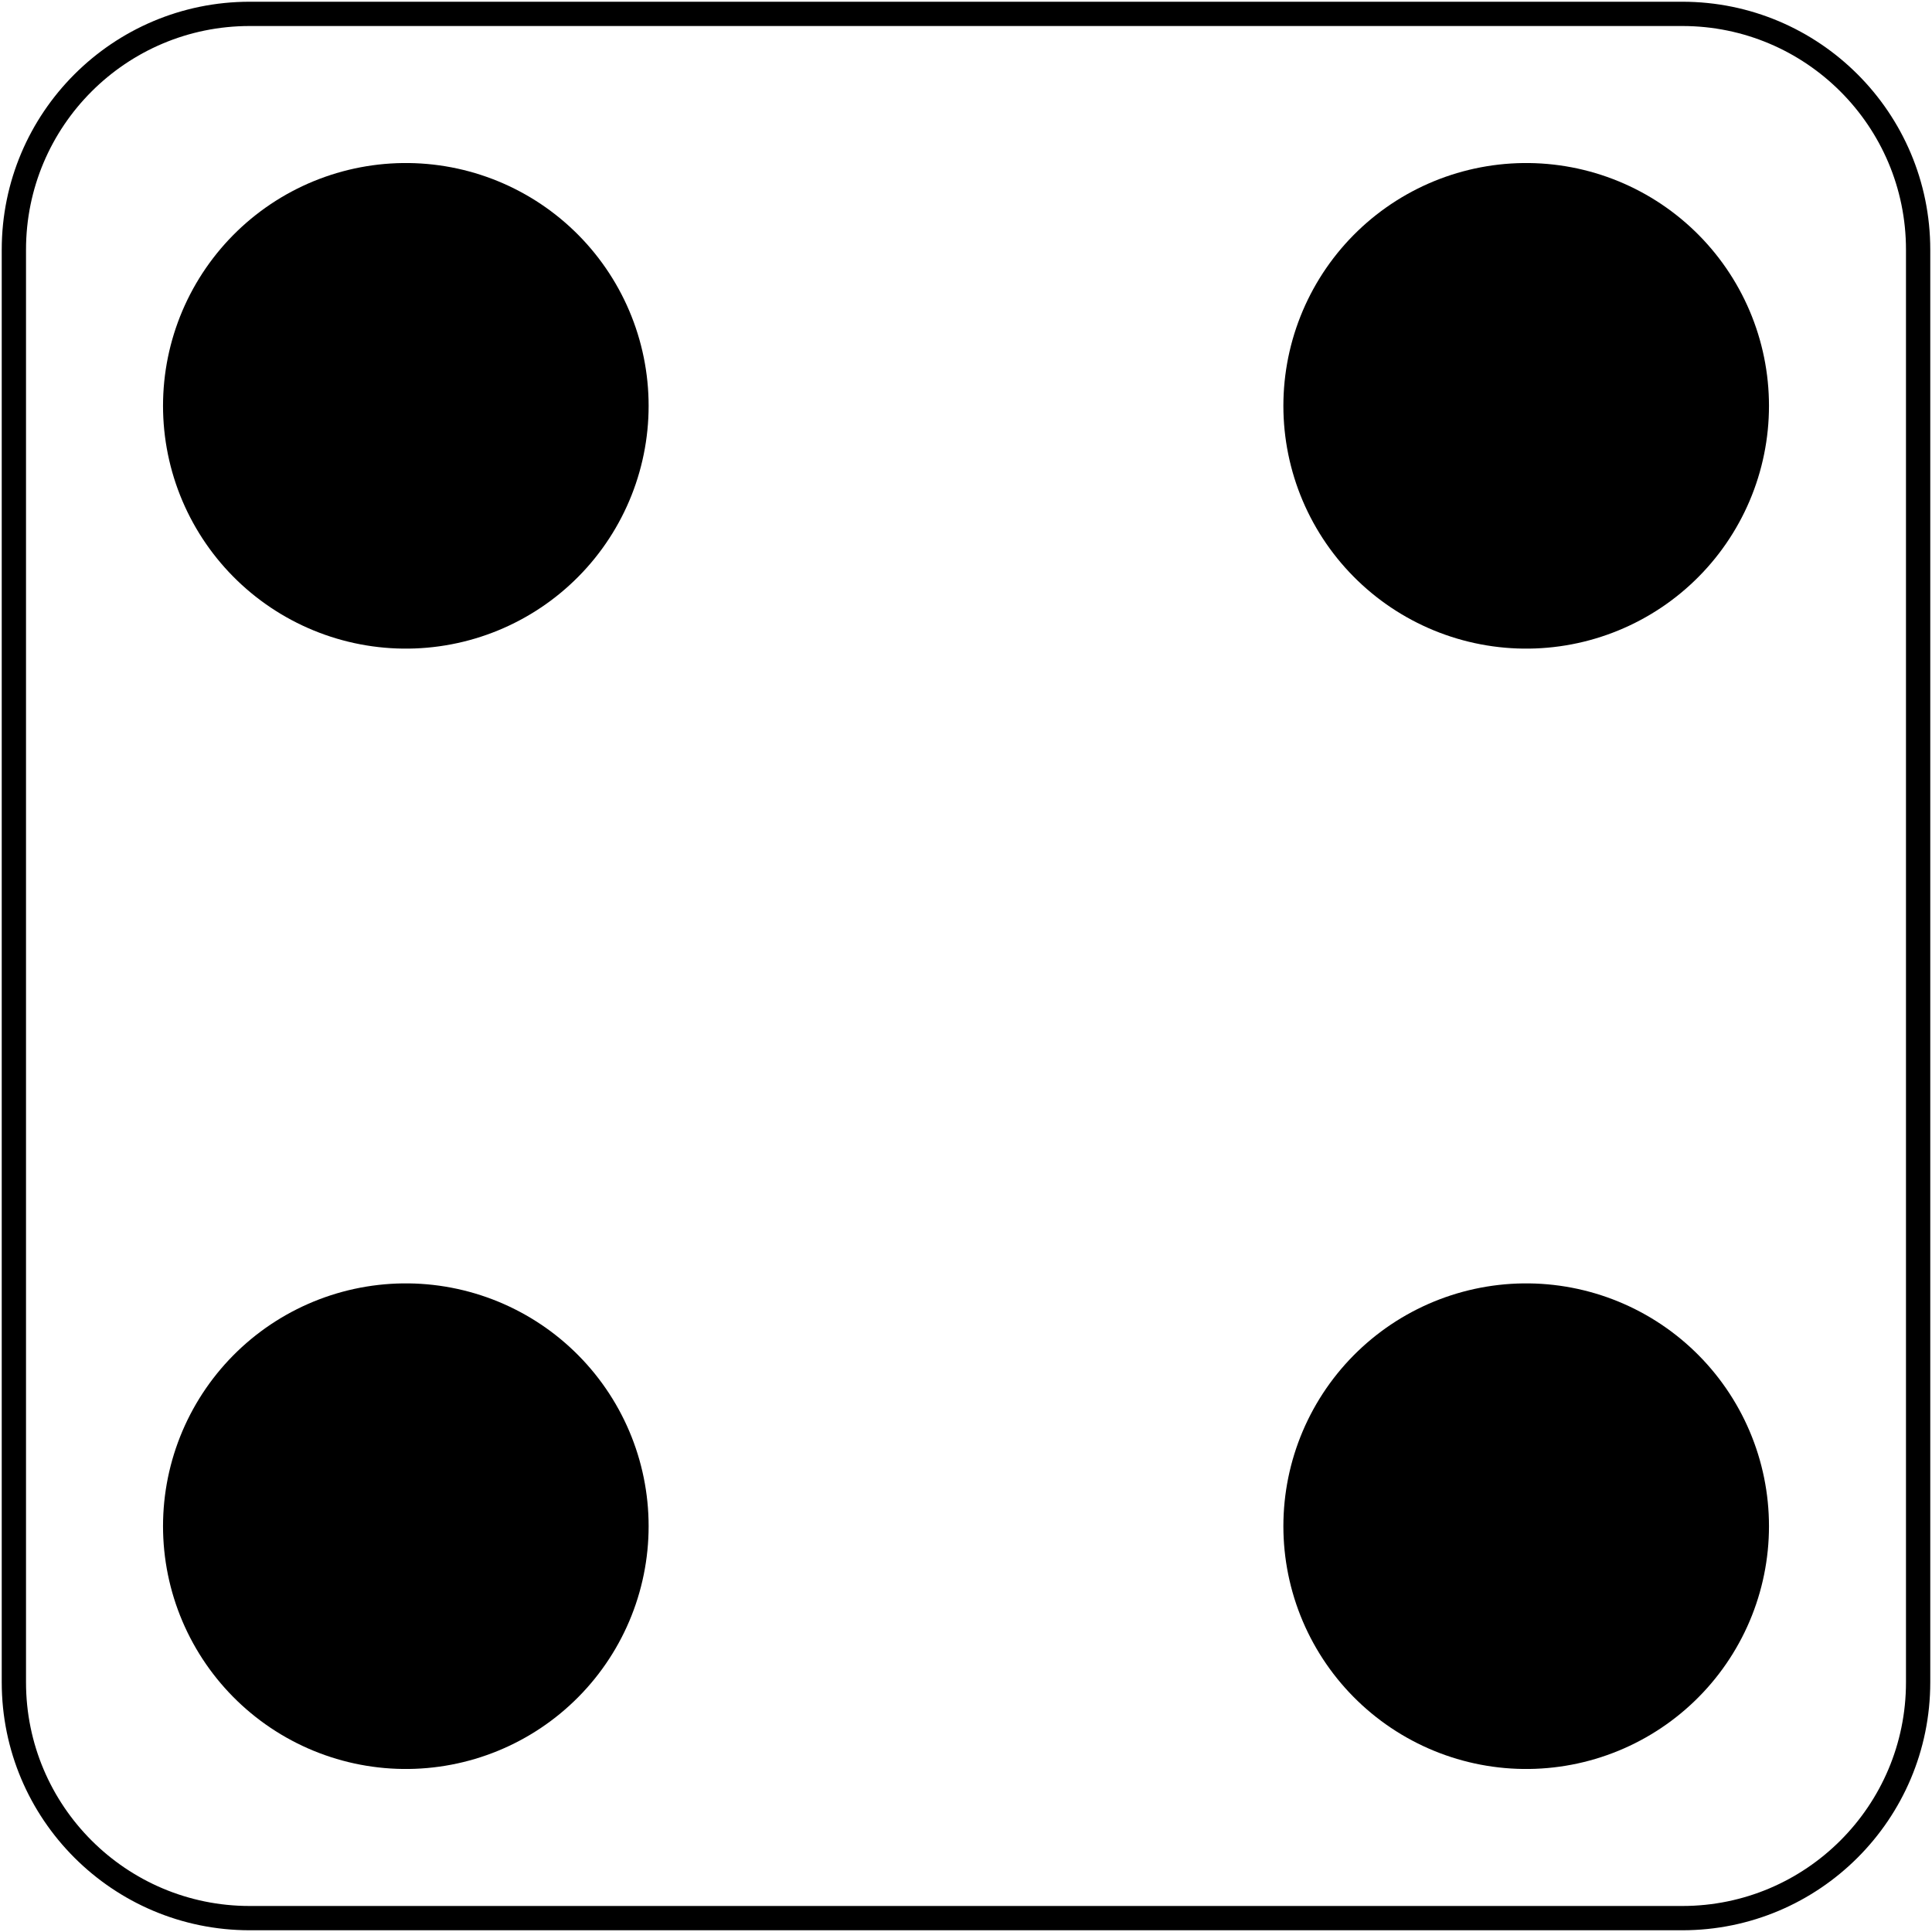
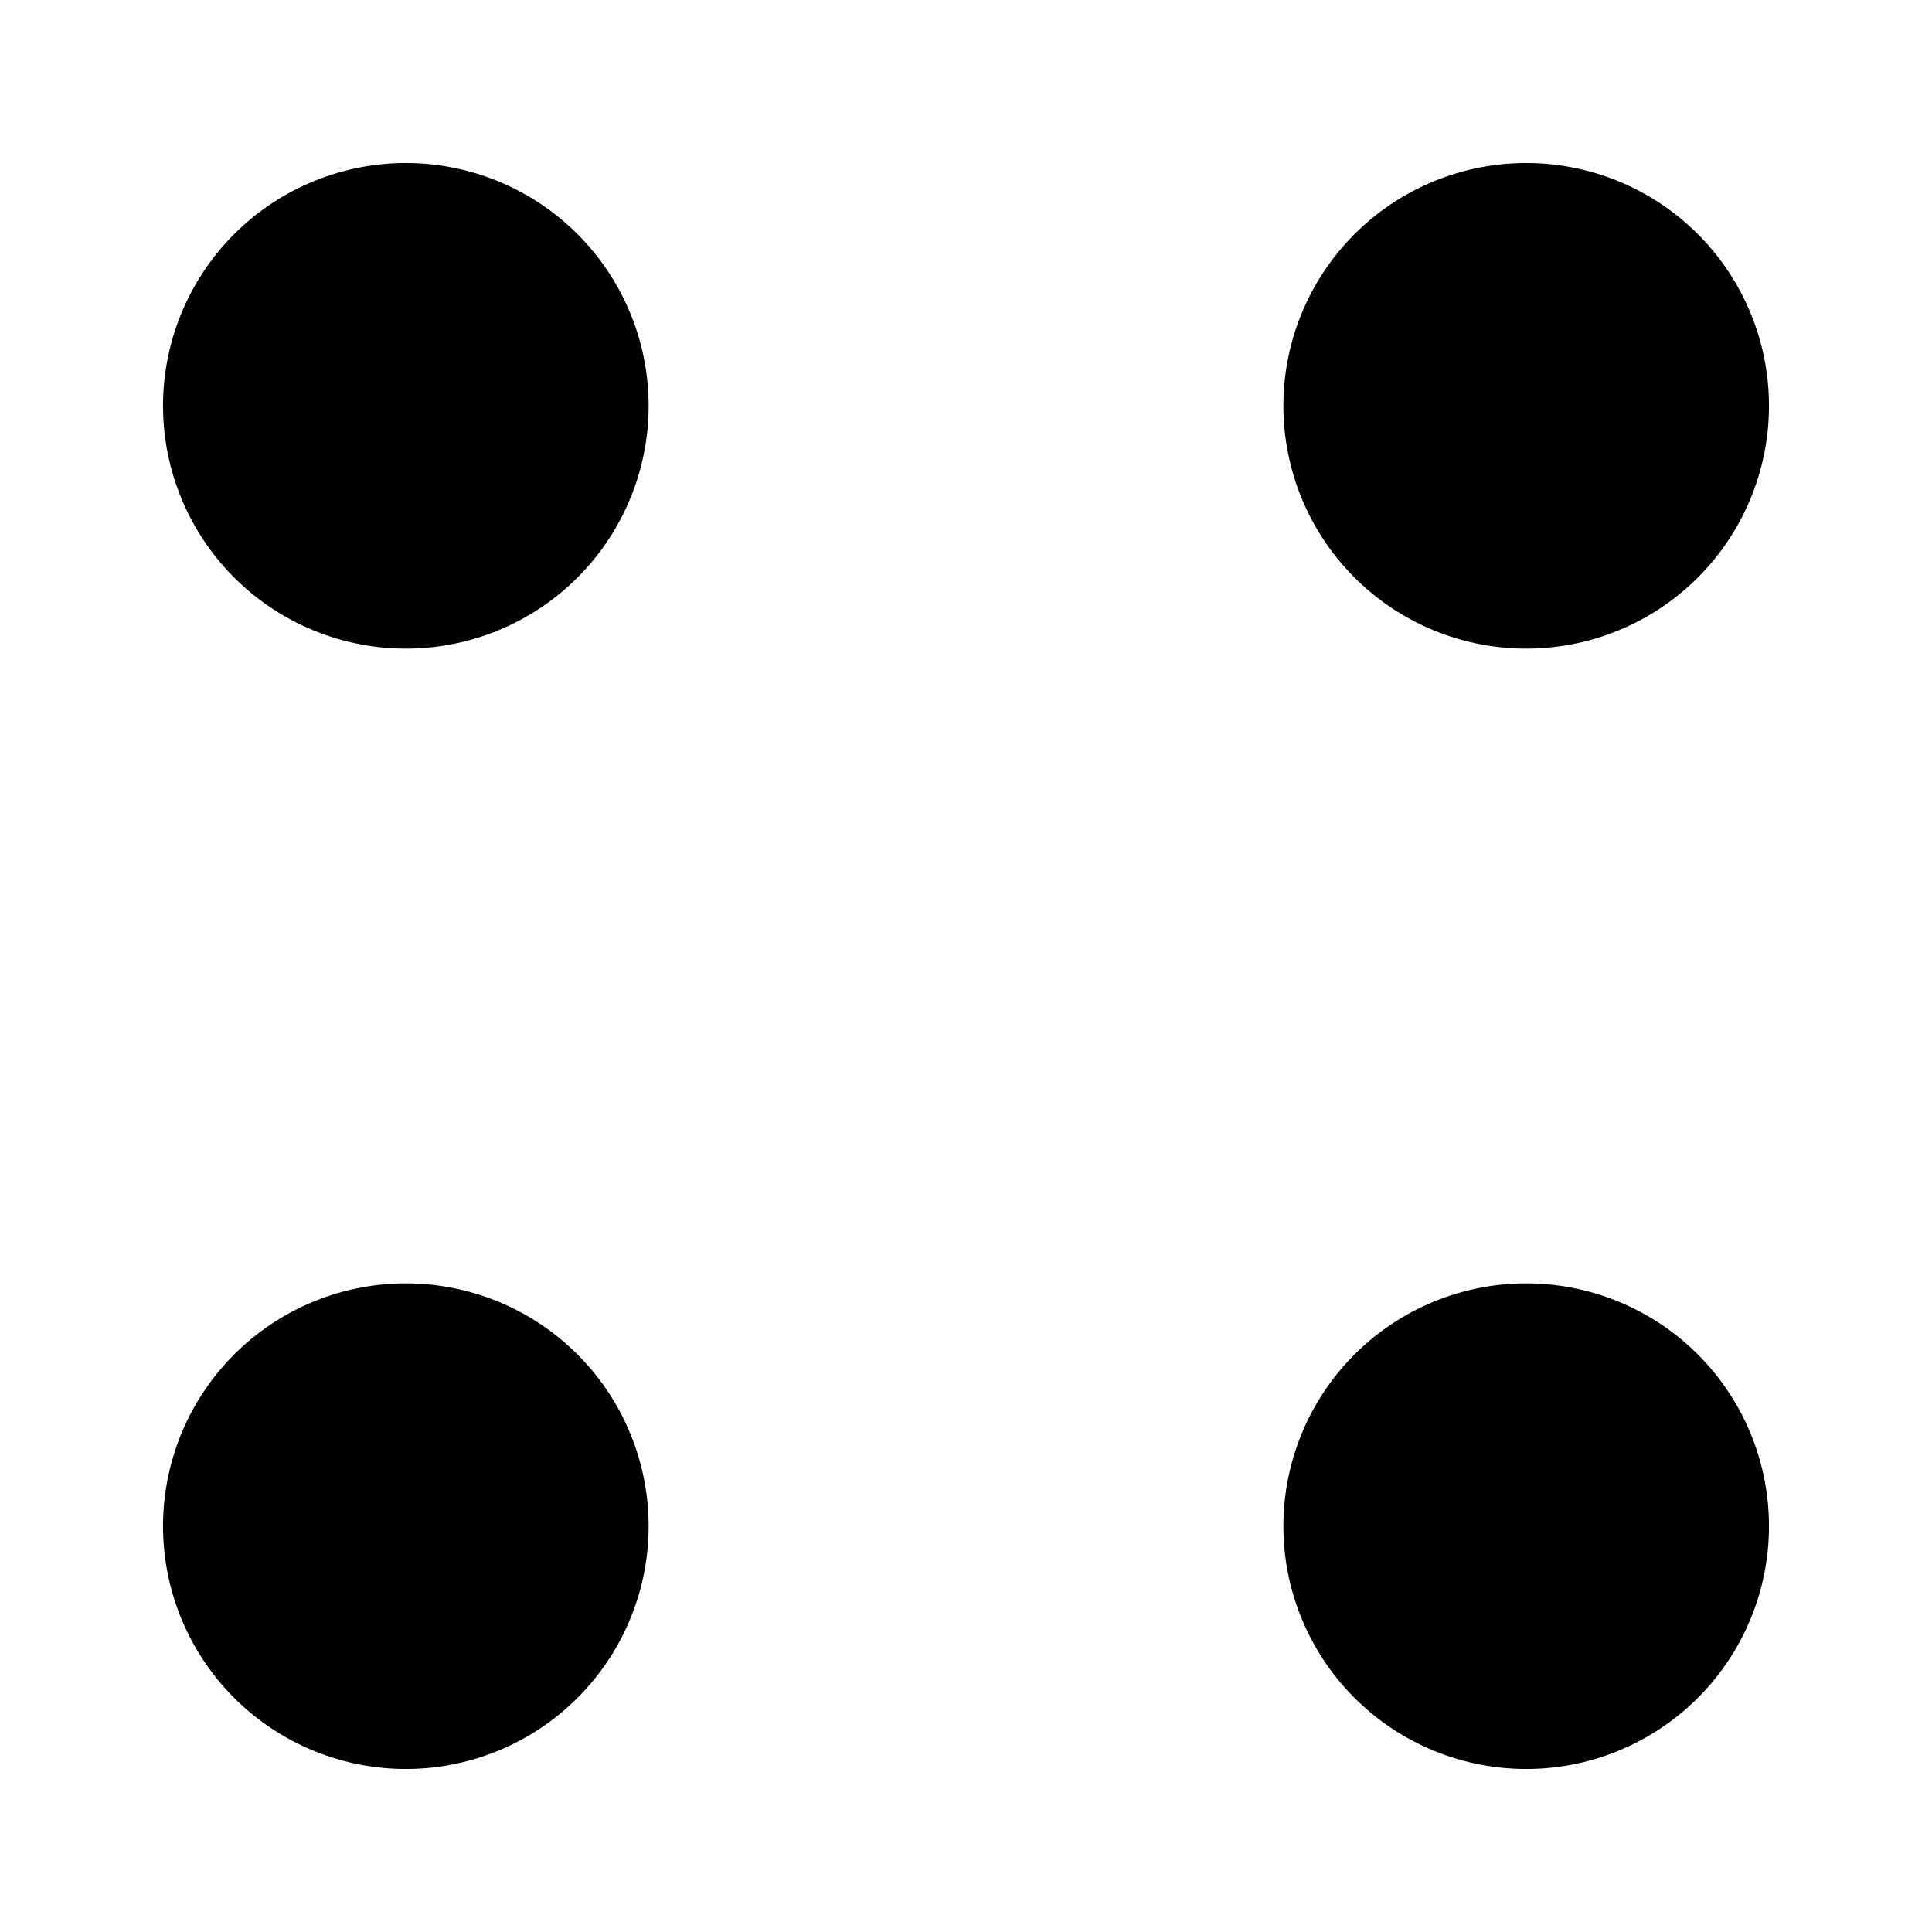
<svg xmlns="http://www.w3.org/2000/svg" width="557" height="557">
-   <rect x="4" y="4" width="549" height="549" rx="68" fill="none" stroke="#000" stroke-width="7" />
  <g stroke-dasharray="0,323" stroke-linecap="round">
    <path stroke="#000" stroke-width="140" d="M117,117v325m323-2V115" />
  </g>
</svg>
